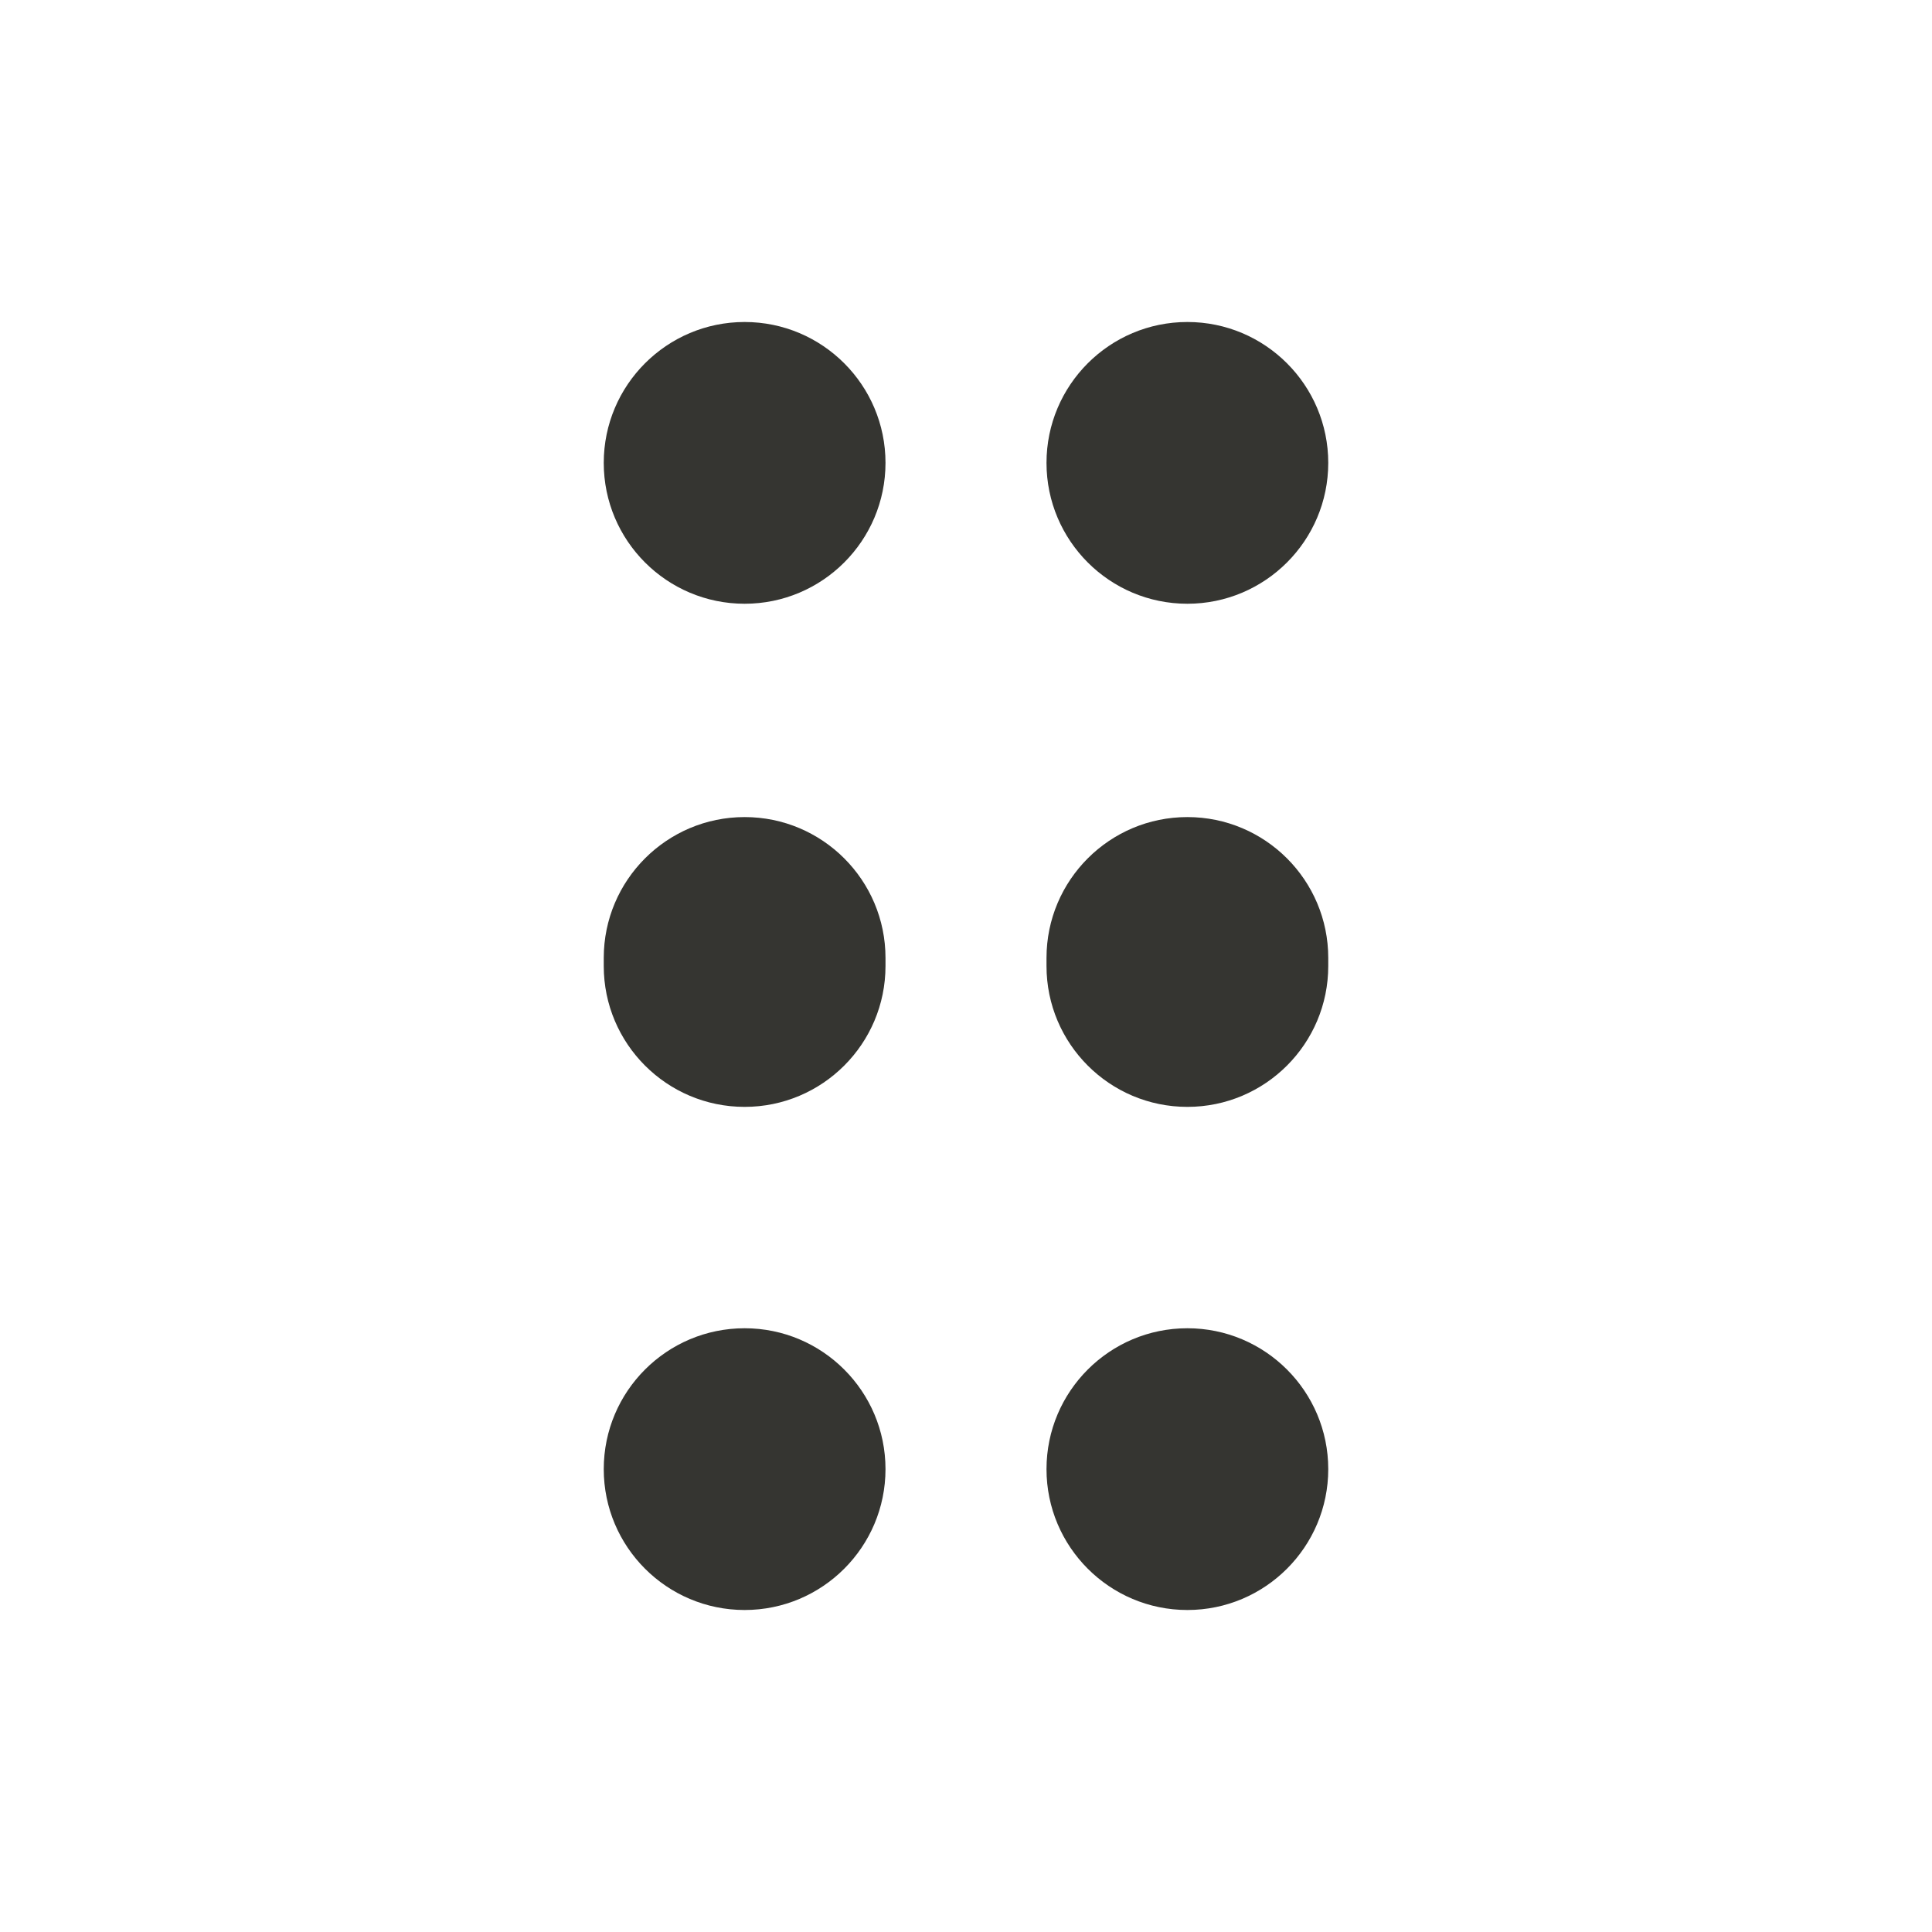
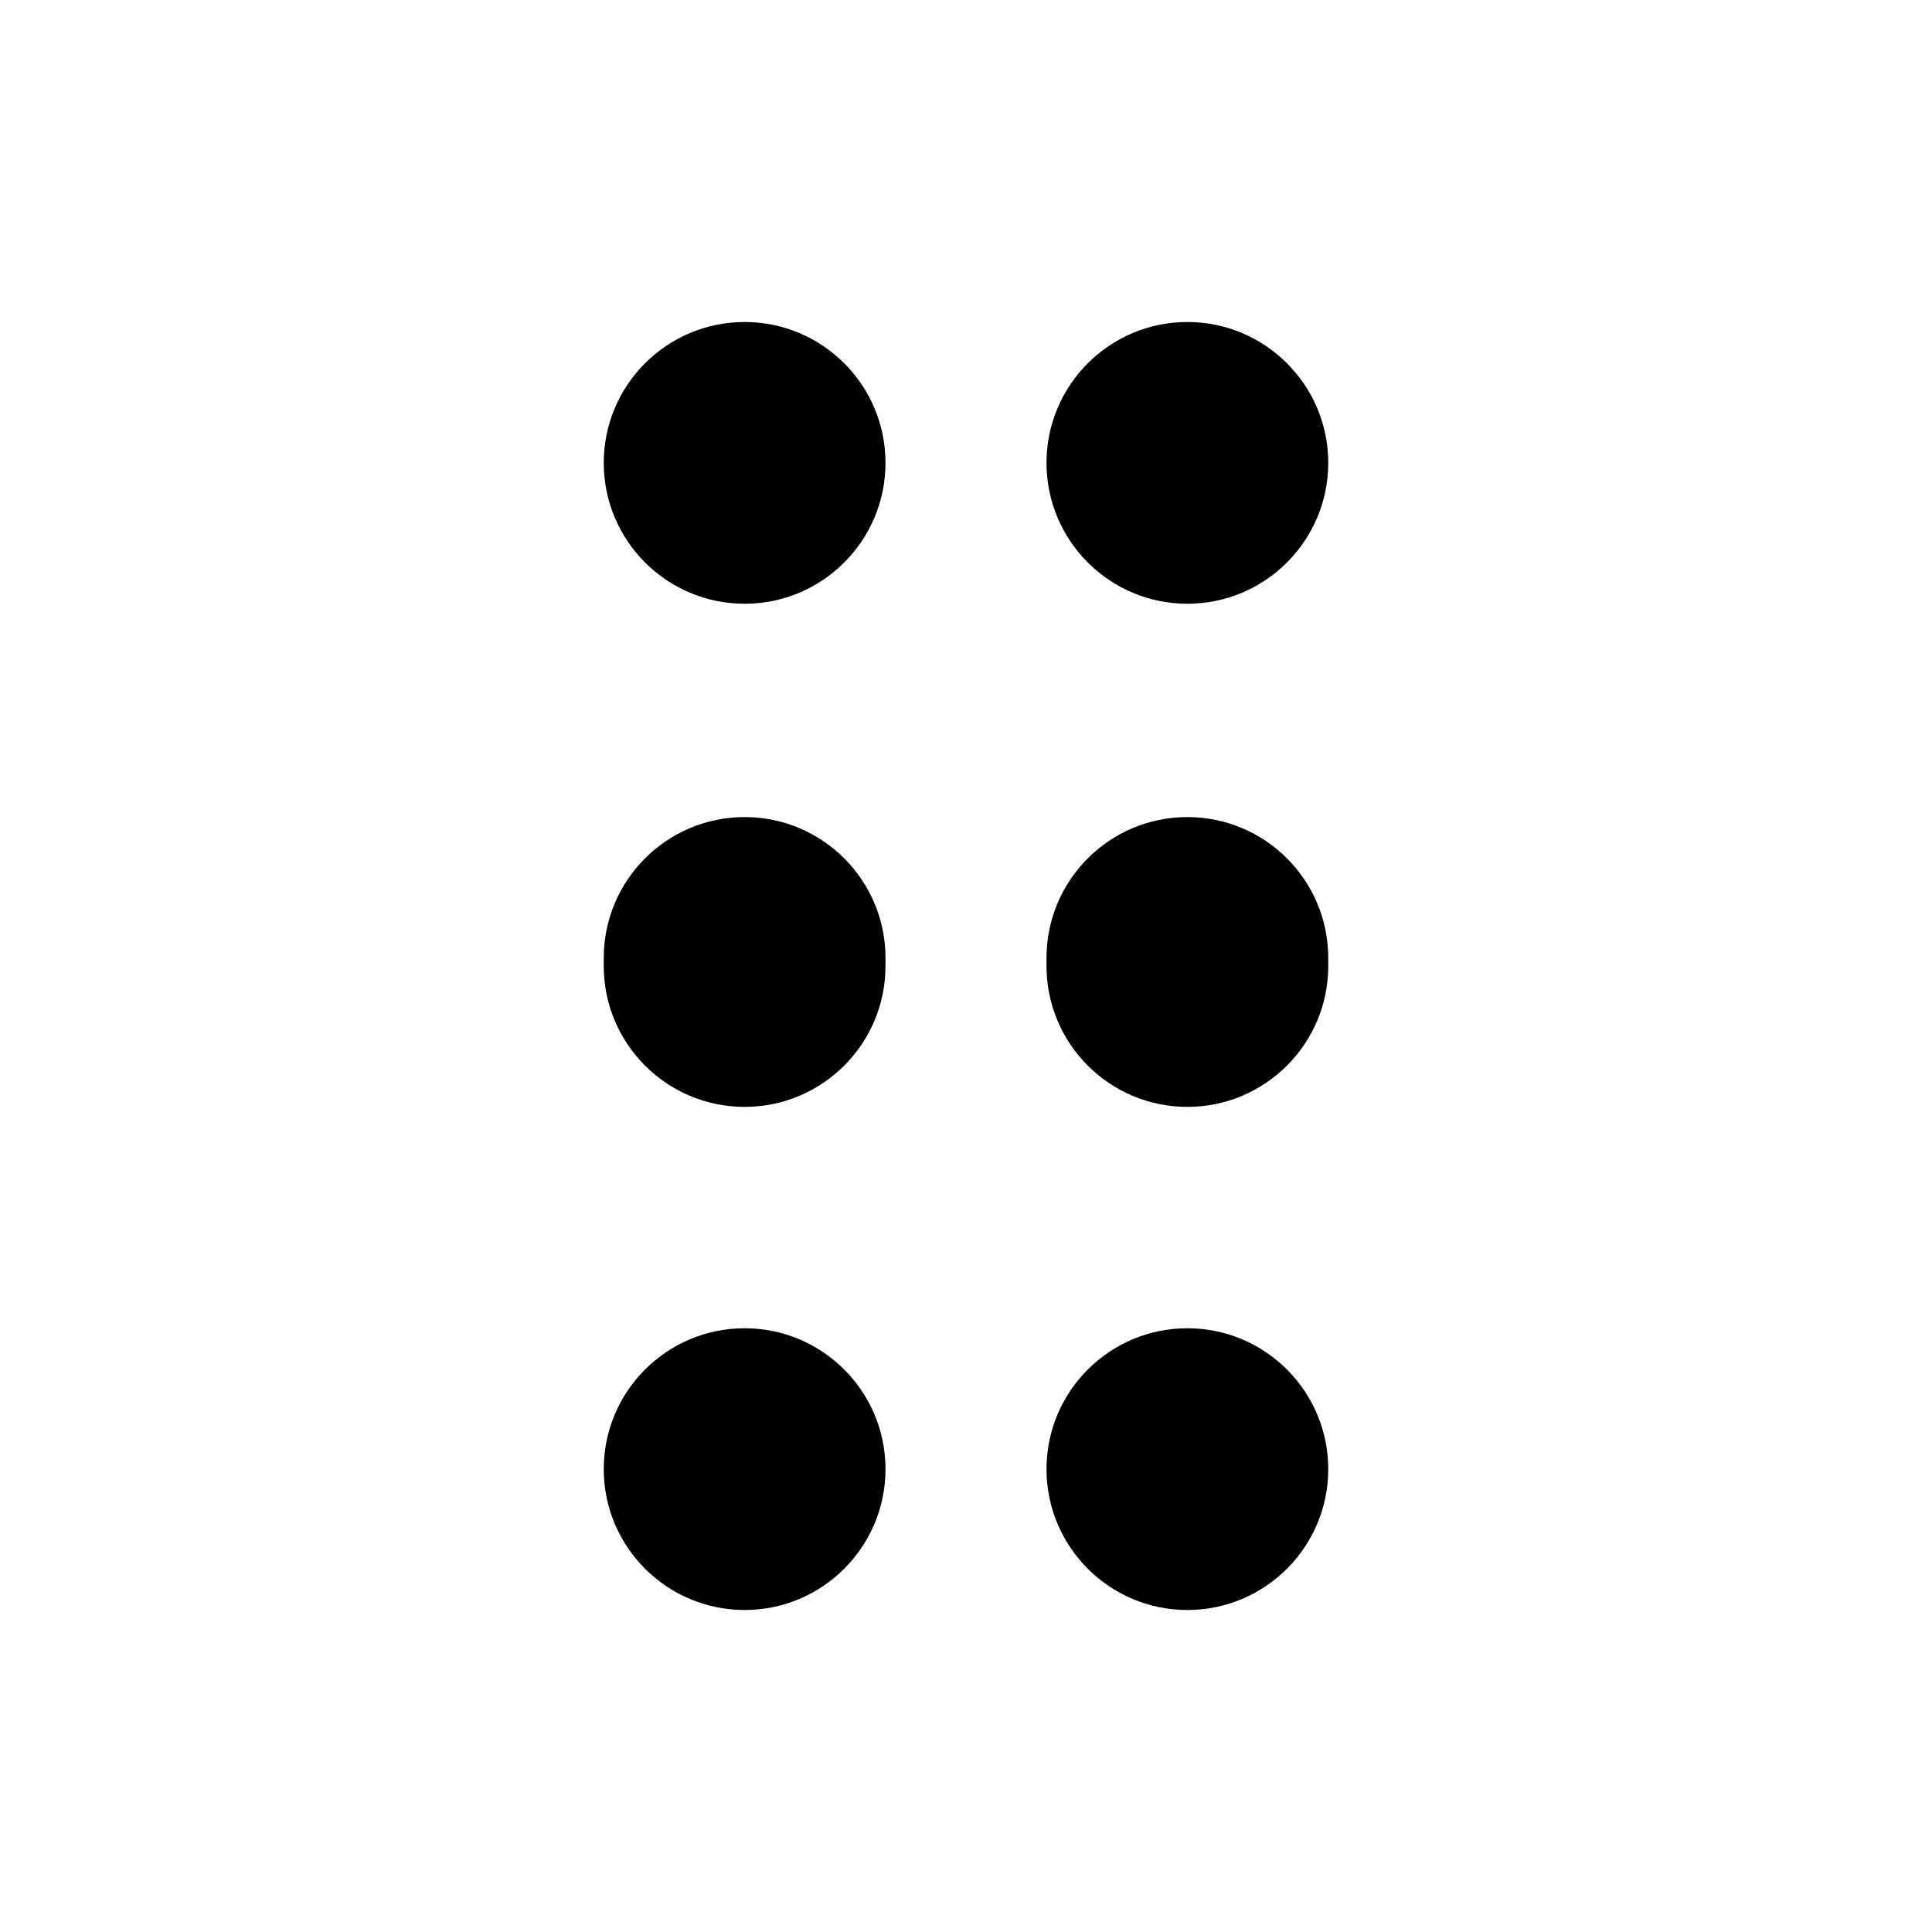
<svg xmlns="http://www.w3.org/2000/svg" width="24" height="24" viewBox="0 0 24 24" fill="none">
-   <path d="M7.5 5.75C7.5 4.784 8.284 4 9.25 4C10.216 4 11 4.784 11 5.75C11 6.716 10.216 7.5 9.25 7.5C8.284 7.5 7.5 6.716 7.5 5.75Z" fill="#353531" />
-   <path d="M13 5.75C13 4.784 13.784 4 14.75 4C15.716 4 16.5 4.784 16.5 5.75C16.5 6.716 15.716 7.5 14.75 7.5C13.784 7.5 13 6.716 13 5.75Z" fill="#353531" />
-   <path d="M7.5 18.25C7.5 17.284 8.284 16.5 9.25 16.5C10.216 16.5 11 17.284 11 18.25C11 19.216 10.216 20 9.25 20C8.284 20 7.5 19.216 7.5 18.25Z" fill="#353531" />
-   <path d="M13 18.25C13 17.284 13.784 16.5 14.75 16.5C15.716 16.5 16.5 17.284 16.5 18.25C16.5 19.216 15.716 20 14.75 20C13.784 20 13 19.216 13 18.25Z" fill="#353531" />
-   <path d="M7.5 11.9C7.5 10.934 8.284 10.15 9.25 10.15C10.216 10.15 11 10.934 11 11.9V12C11 12.966 10.216 13.75 9.25 13.75C8.284 13.75 7.5 12.966 7.5 12V11.9Z" fill="#353531" />
-   <path d="M13 11.9C13 10.934 13.784 10.15 14.75 10.15C15.716 10.15 16.5 10.934 16.5 11.9V12C16.5 12.966 15.716 13.75 14.75 13.75C13.784 13.75 13 12.966 13 12V11.9Z" fill="#353531" />
+   <path d="M7.5 5.75C7.5 4.784 8.284 4 9.25 4C10.216 4 11 4.784 11 5.75C11 6.716 10.216 7.5 9.25 7.5C8.284 7.5 7.5 6.716 7.5 5.75Z" fill="currentColor" />
+   <path d="M13 5.75C13 4.784 13.784 4 14.75 4C15.716 4 16.5 4.784 16.5 5.75C16.5 6.716 15.716 7.5 14.75 7.5C13.784 7.5 13 6.716 13 5.75Z" fill="currentColor" />
+   <path d="M7.5 18.25C7.5 17.284 8.284 16.5 9.25 16.5C10.216 16.5 11 17.284 11 18.25C11 19.216 10.216 20 9.25 20C8.284 20 7.5 19.216 7.5 18.25Z" fill="currentColor" />
+   <path d="M13 18.25C13 17.284 13.784 16.5 14.75 16.5C15.716 16.5 16.5 17.284 16.5 18.25C16.5 19.216 15.716 20 14.75 20C13.784 20 13 19.216 13 18.25Z" fill="currentColor" />
+   <path d="M7.5 11.9C7.5 10.934 8.284 10.15 9.25 10.15C10.216 10.15 11 10.934 11 11.9V12C11 12.966 10.216 13.75 9.25 13.75C8.284 13.75 7.5 12.966 7.5 12V11.9Z" fill="currentColor" />
+   <path d="M13 11.9C13 10.934 13.784 10.15 14.75 10.15C15.716 10.15 16.5 10.934 16.5 11.9V12C16.5 12.966 15.716 13.75 14.75 13.75C13.784 13.75 13 12.966 13 12V11.9Z" fill="currentColor" />
</svg>
